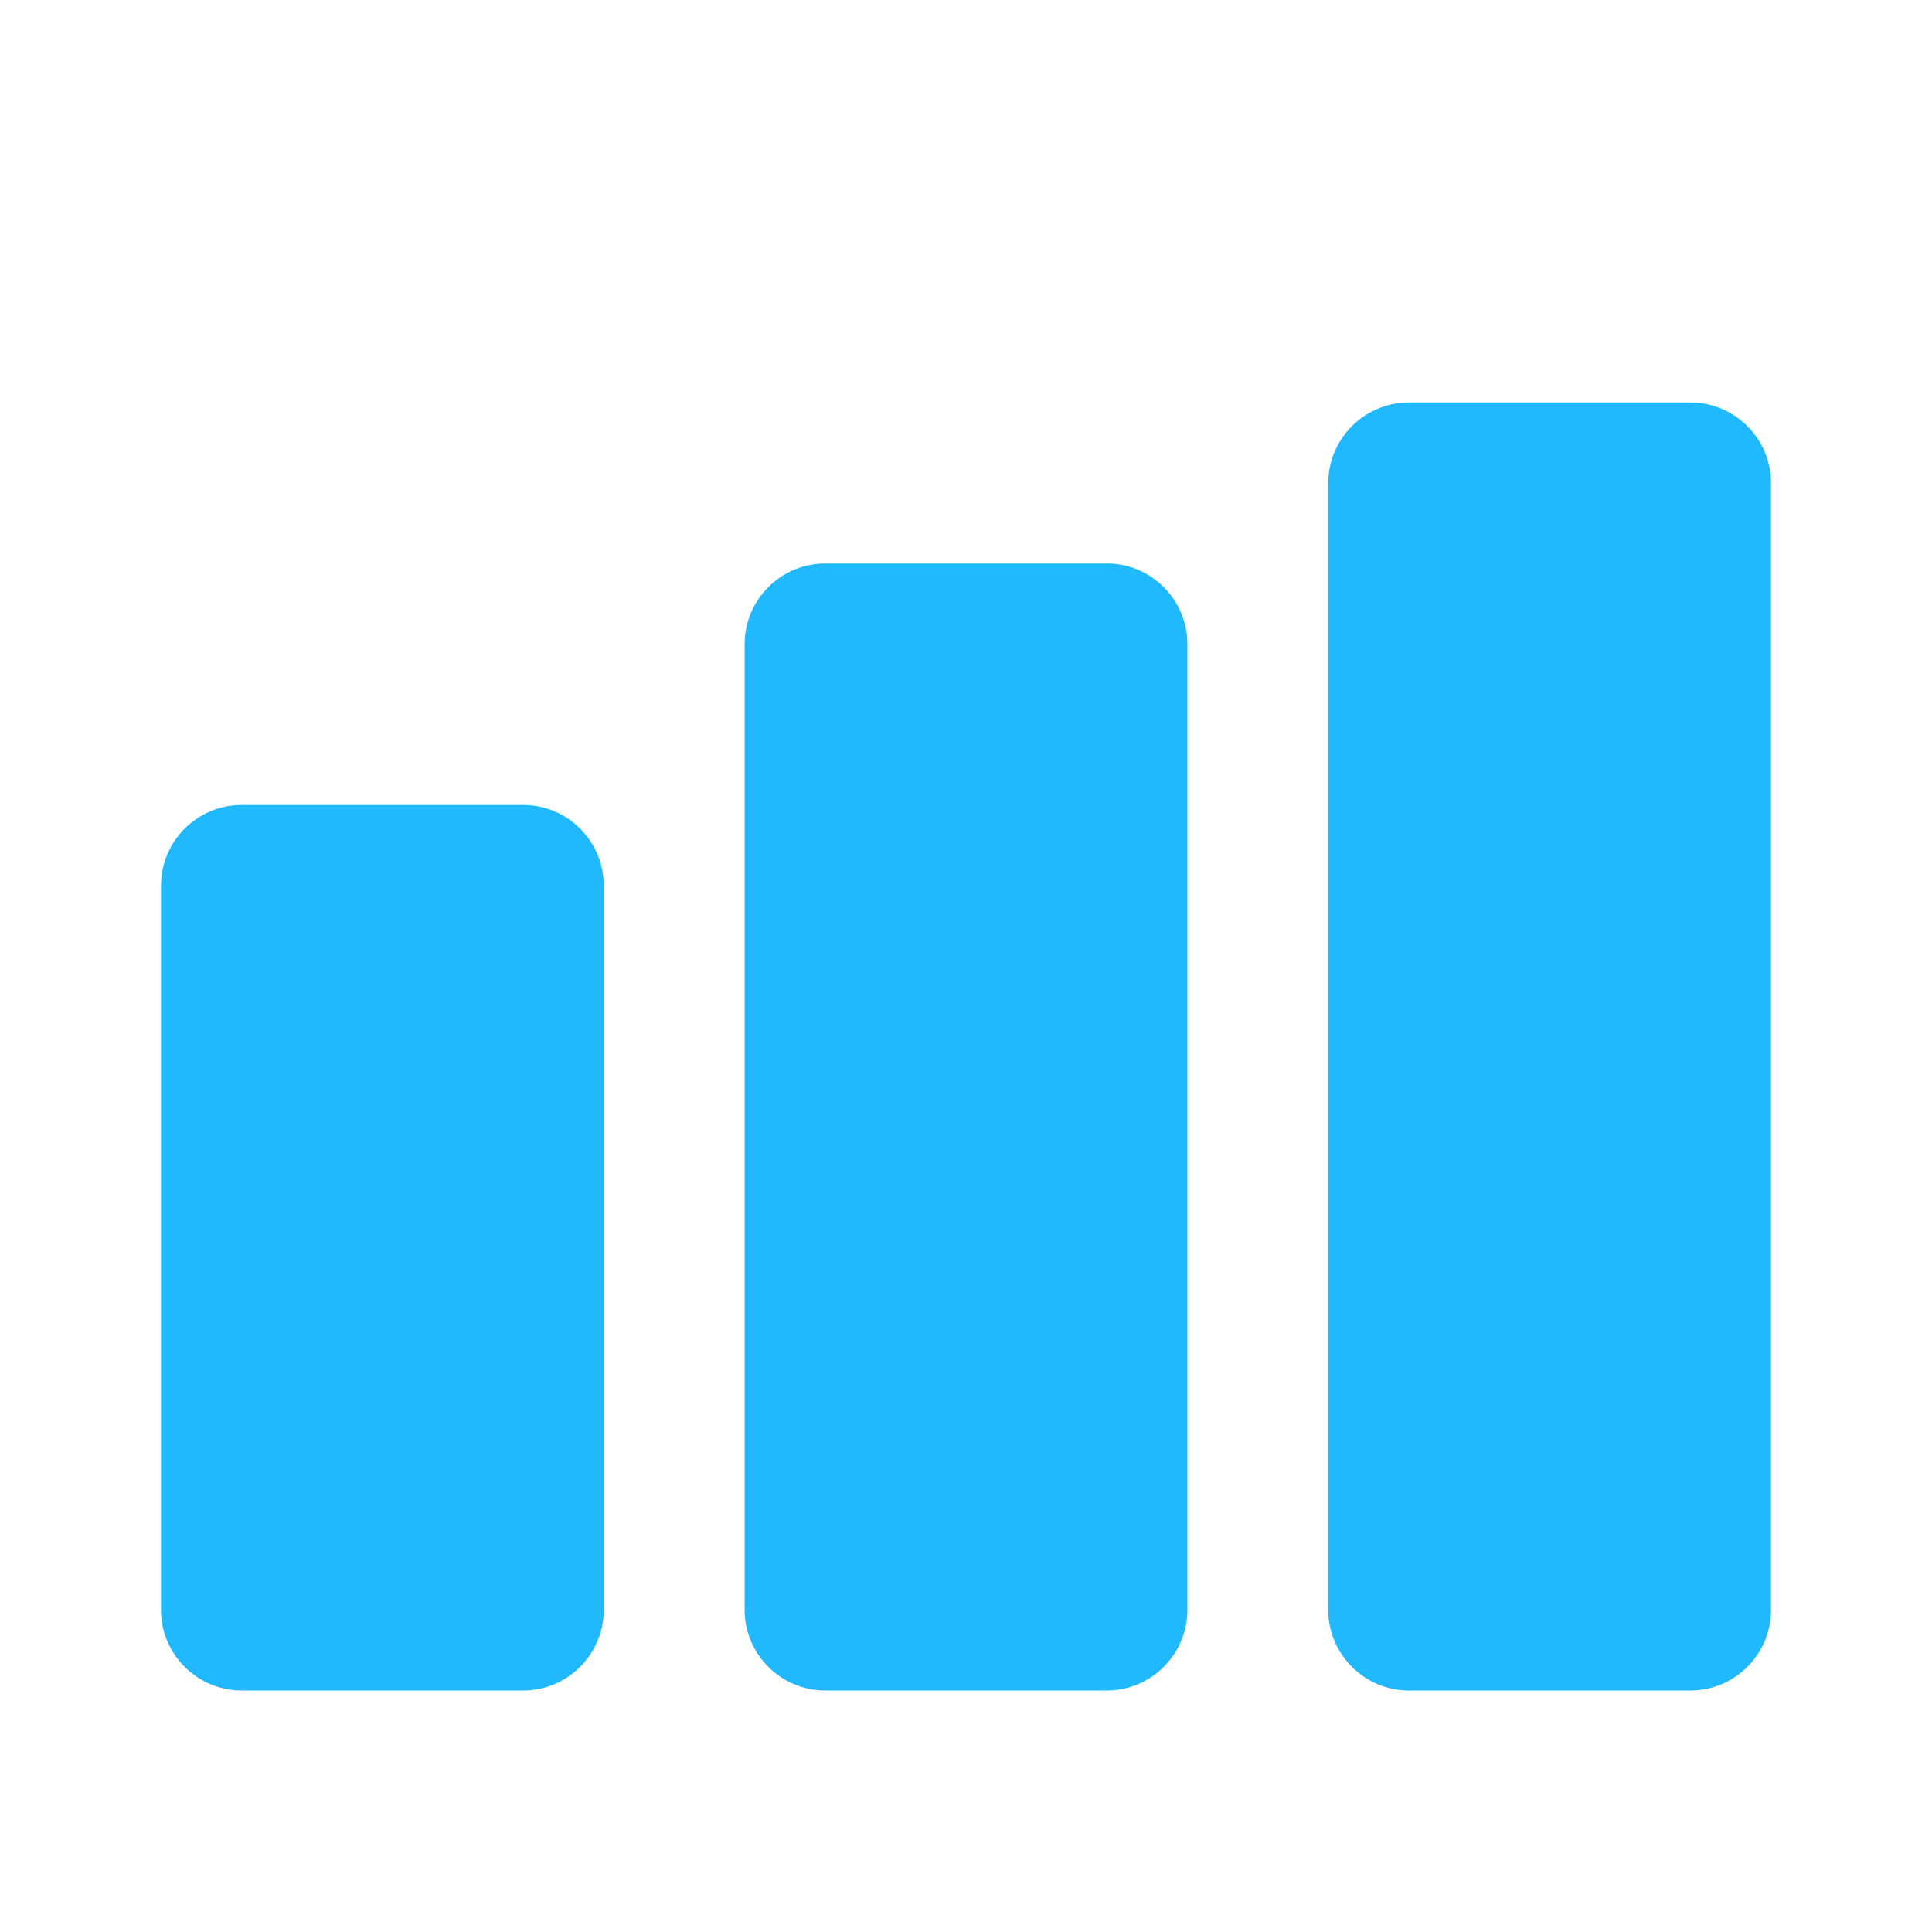
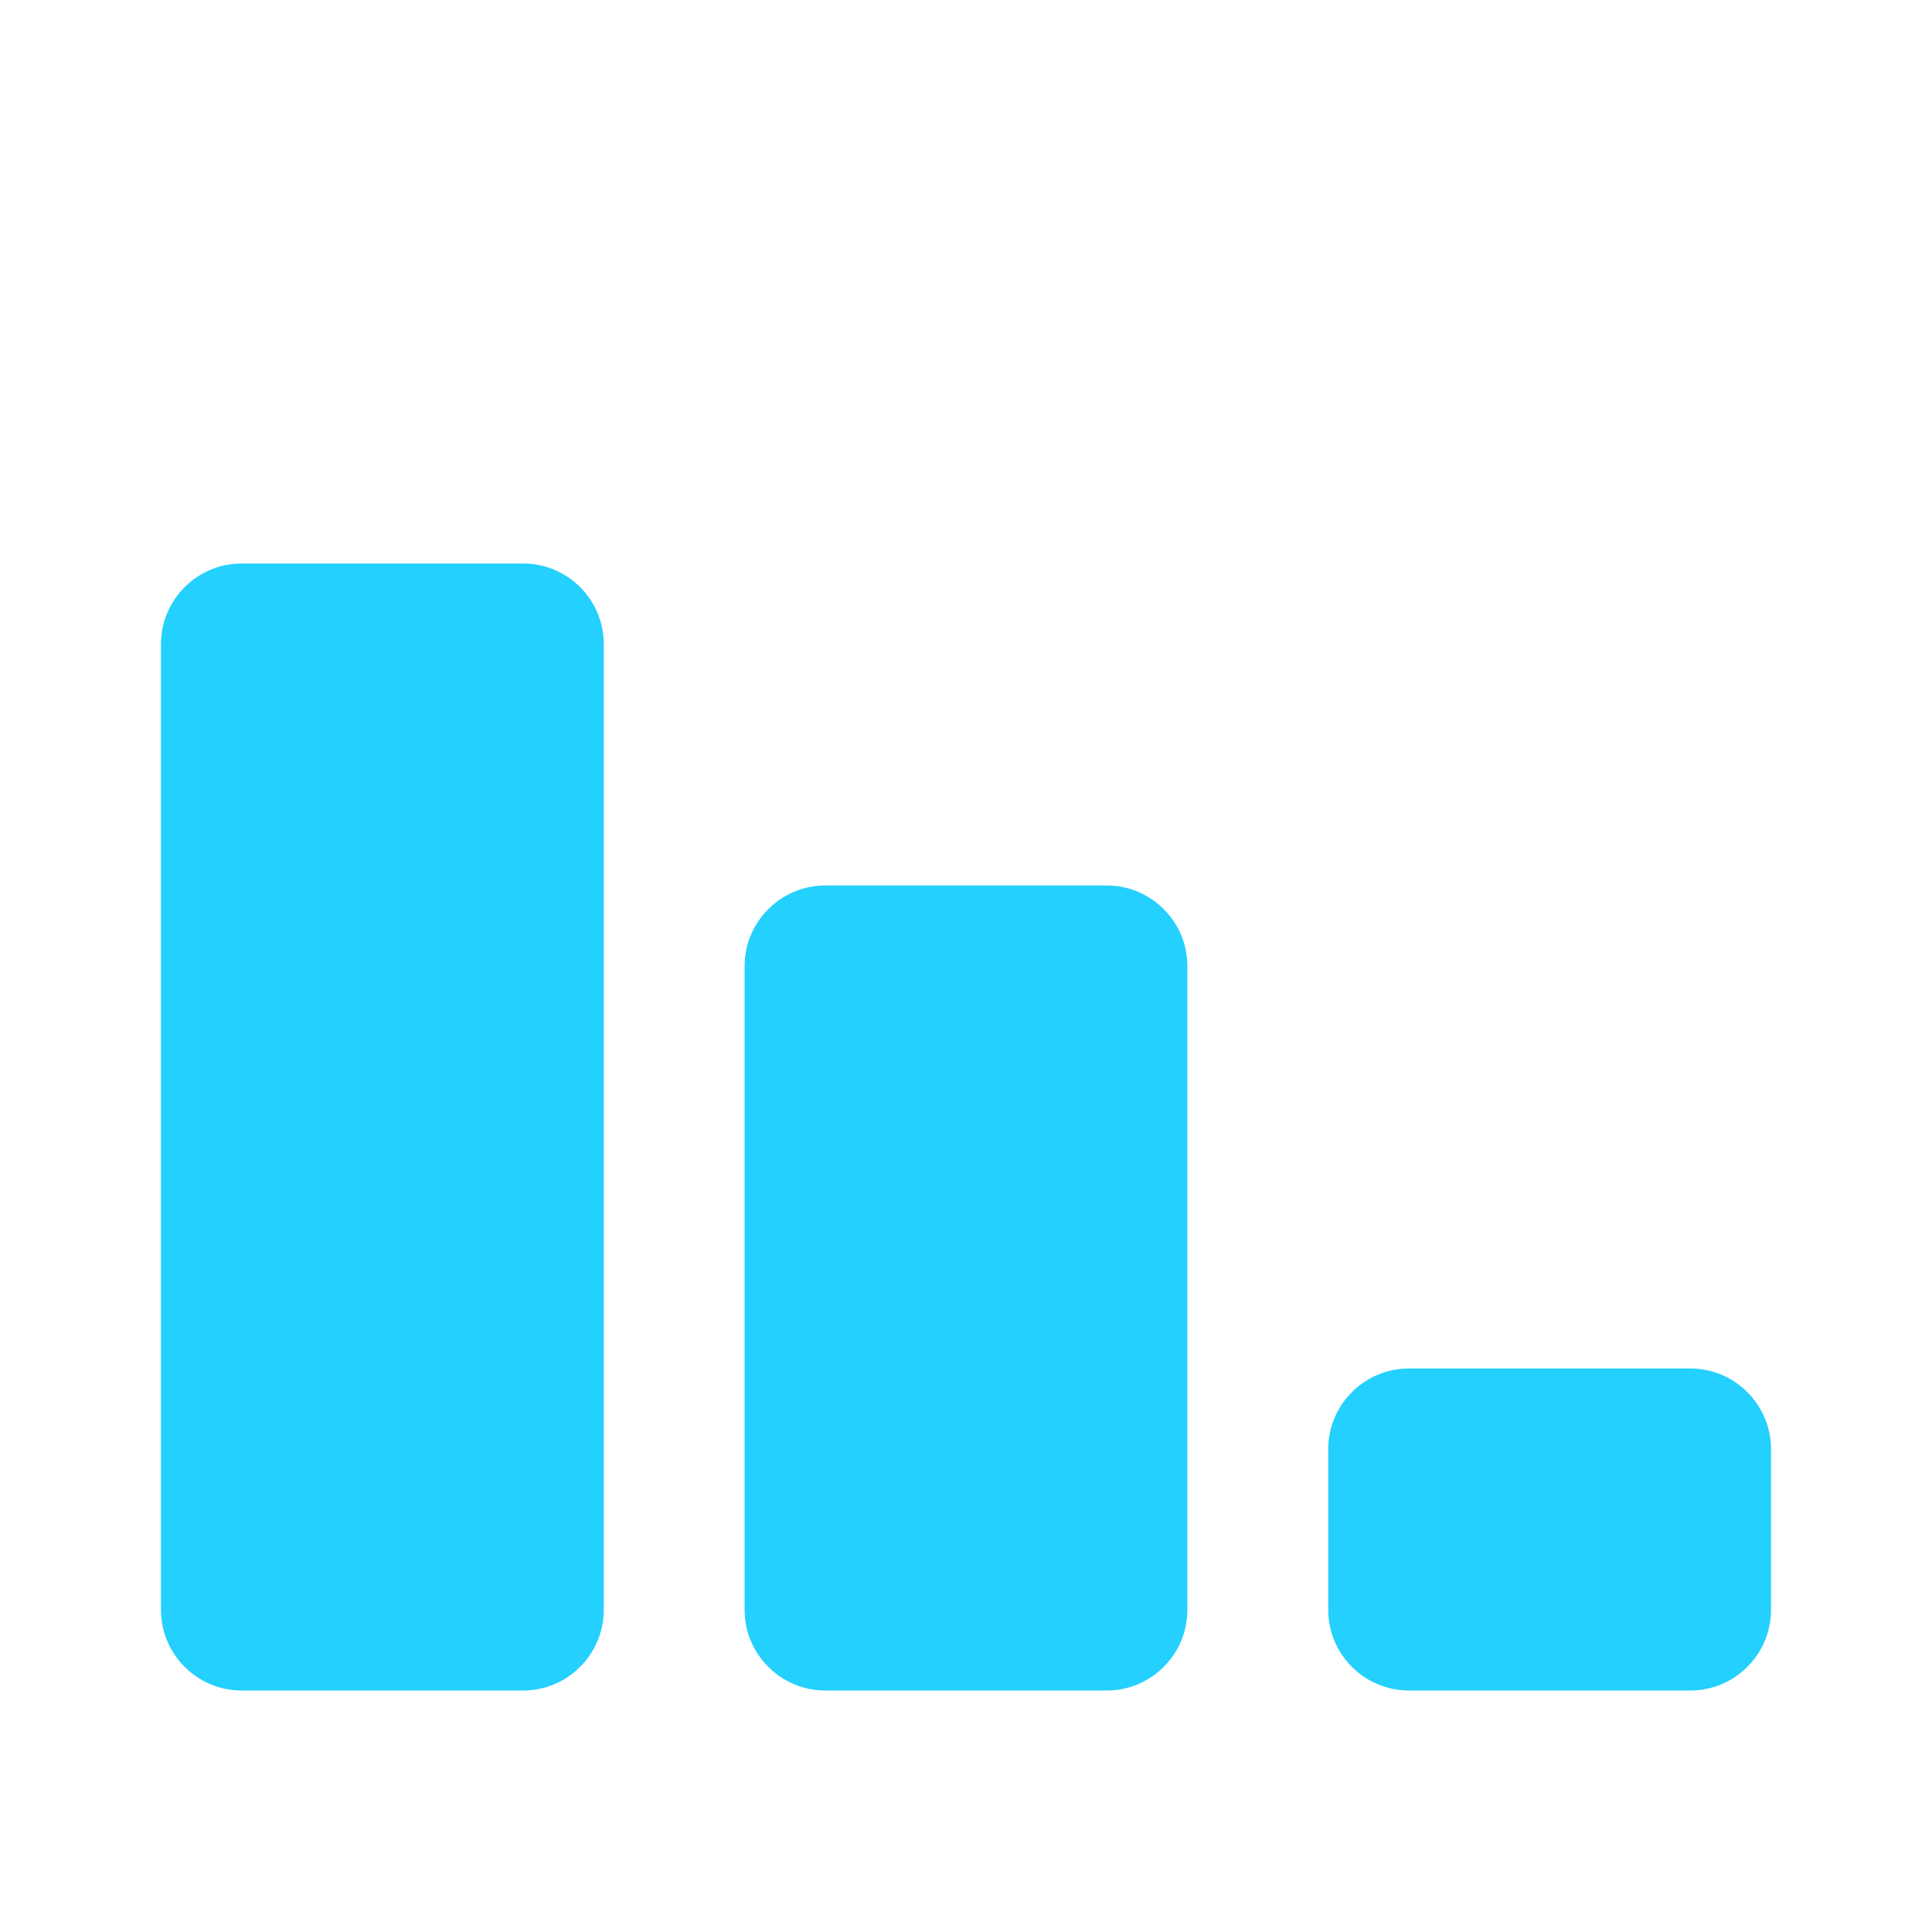
<svg xmlns="http://www.w3.org/2000/svg" viewBox="0 0 24 24" id="vector" width="24px" height="24px">
  <g id="group">
-     <path id="path" d="M 6.5 21 L 3 21 C 2.45 21 2 20.55 2 20 L 2 11 C 2 10.45 2.45 10 3 10 L 6.5 10 C 7.05 10 7.5 10.45 7.5 11 L 7.5 20 C 7.5 20.55 7.05 21 6.5 21 Z M 13.75 7 L 10.25 7 C 9.7 7 9.25 7.45 9.25 8 L 9.25 20 C 9.25 20.55 9.7 21 10.25 21 L 13.75 21 C 14.3 21 14.75 20.55 14.75 20 L 14.75 8 C 14.75 7.45 14.3 7 13.75 7 Z M 21 5 L 17.5 5 C 16.95 5 16.5 5.45 16.5 6 L 16.5 20 C 16.5 20.55 16.95 21 17.5 21 L 21 21 C 21.55 21 22 20.55 22 20 L 22 6 C 22 5.45 21.55 5 21 5 Z" fill="#21b9fd" stroke-width="1" />
+     <path id="path" d="M 6.5 21 L 3 21 C 2.45 21 2 20.55 2 20 L 2 8 C 2 7.45 2.45 7 3 7 L 6.5 7 C 7.05 7 7.5 7.45 7.5 8 L 7.5 20 C 7.5 20.55 7.05 21 6.5 21 Z M 13.75 11 L 10.25 11 C 9.7 11 9.25 11.45 9.25 12 L 9.25 20 C 9.25 20.55 9.7 21 10.25 21 L 13.75 21 C 14.3 21 14.75 20.55 14.75 20 L 14.75 12 C 14.75 11.45 14.3 11 13.75 11 Z M 21 17 L 17.5 17 C 16.95 17 16.5 17.45 16.5 18 L 16.5 20 C 16.5 20.55 16.95 21 17.5 21 L 21 21 C 21.55 21 22 20.55 22 20 L 22 18 C 22 17.45 21.55 17 21 17 Z" fill="#23d0fe" stroke-width="1" />
  </g>
</svg>
